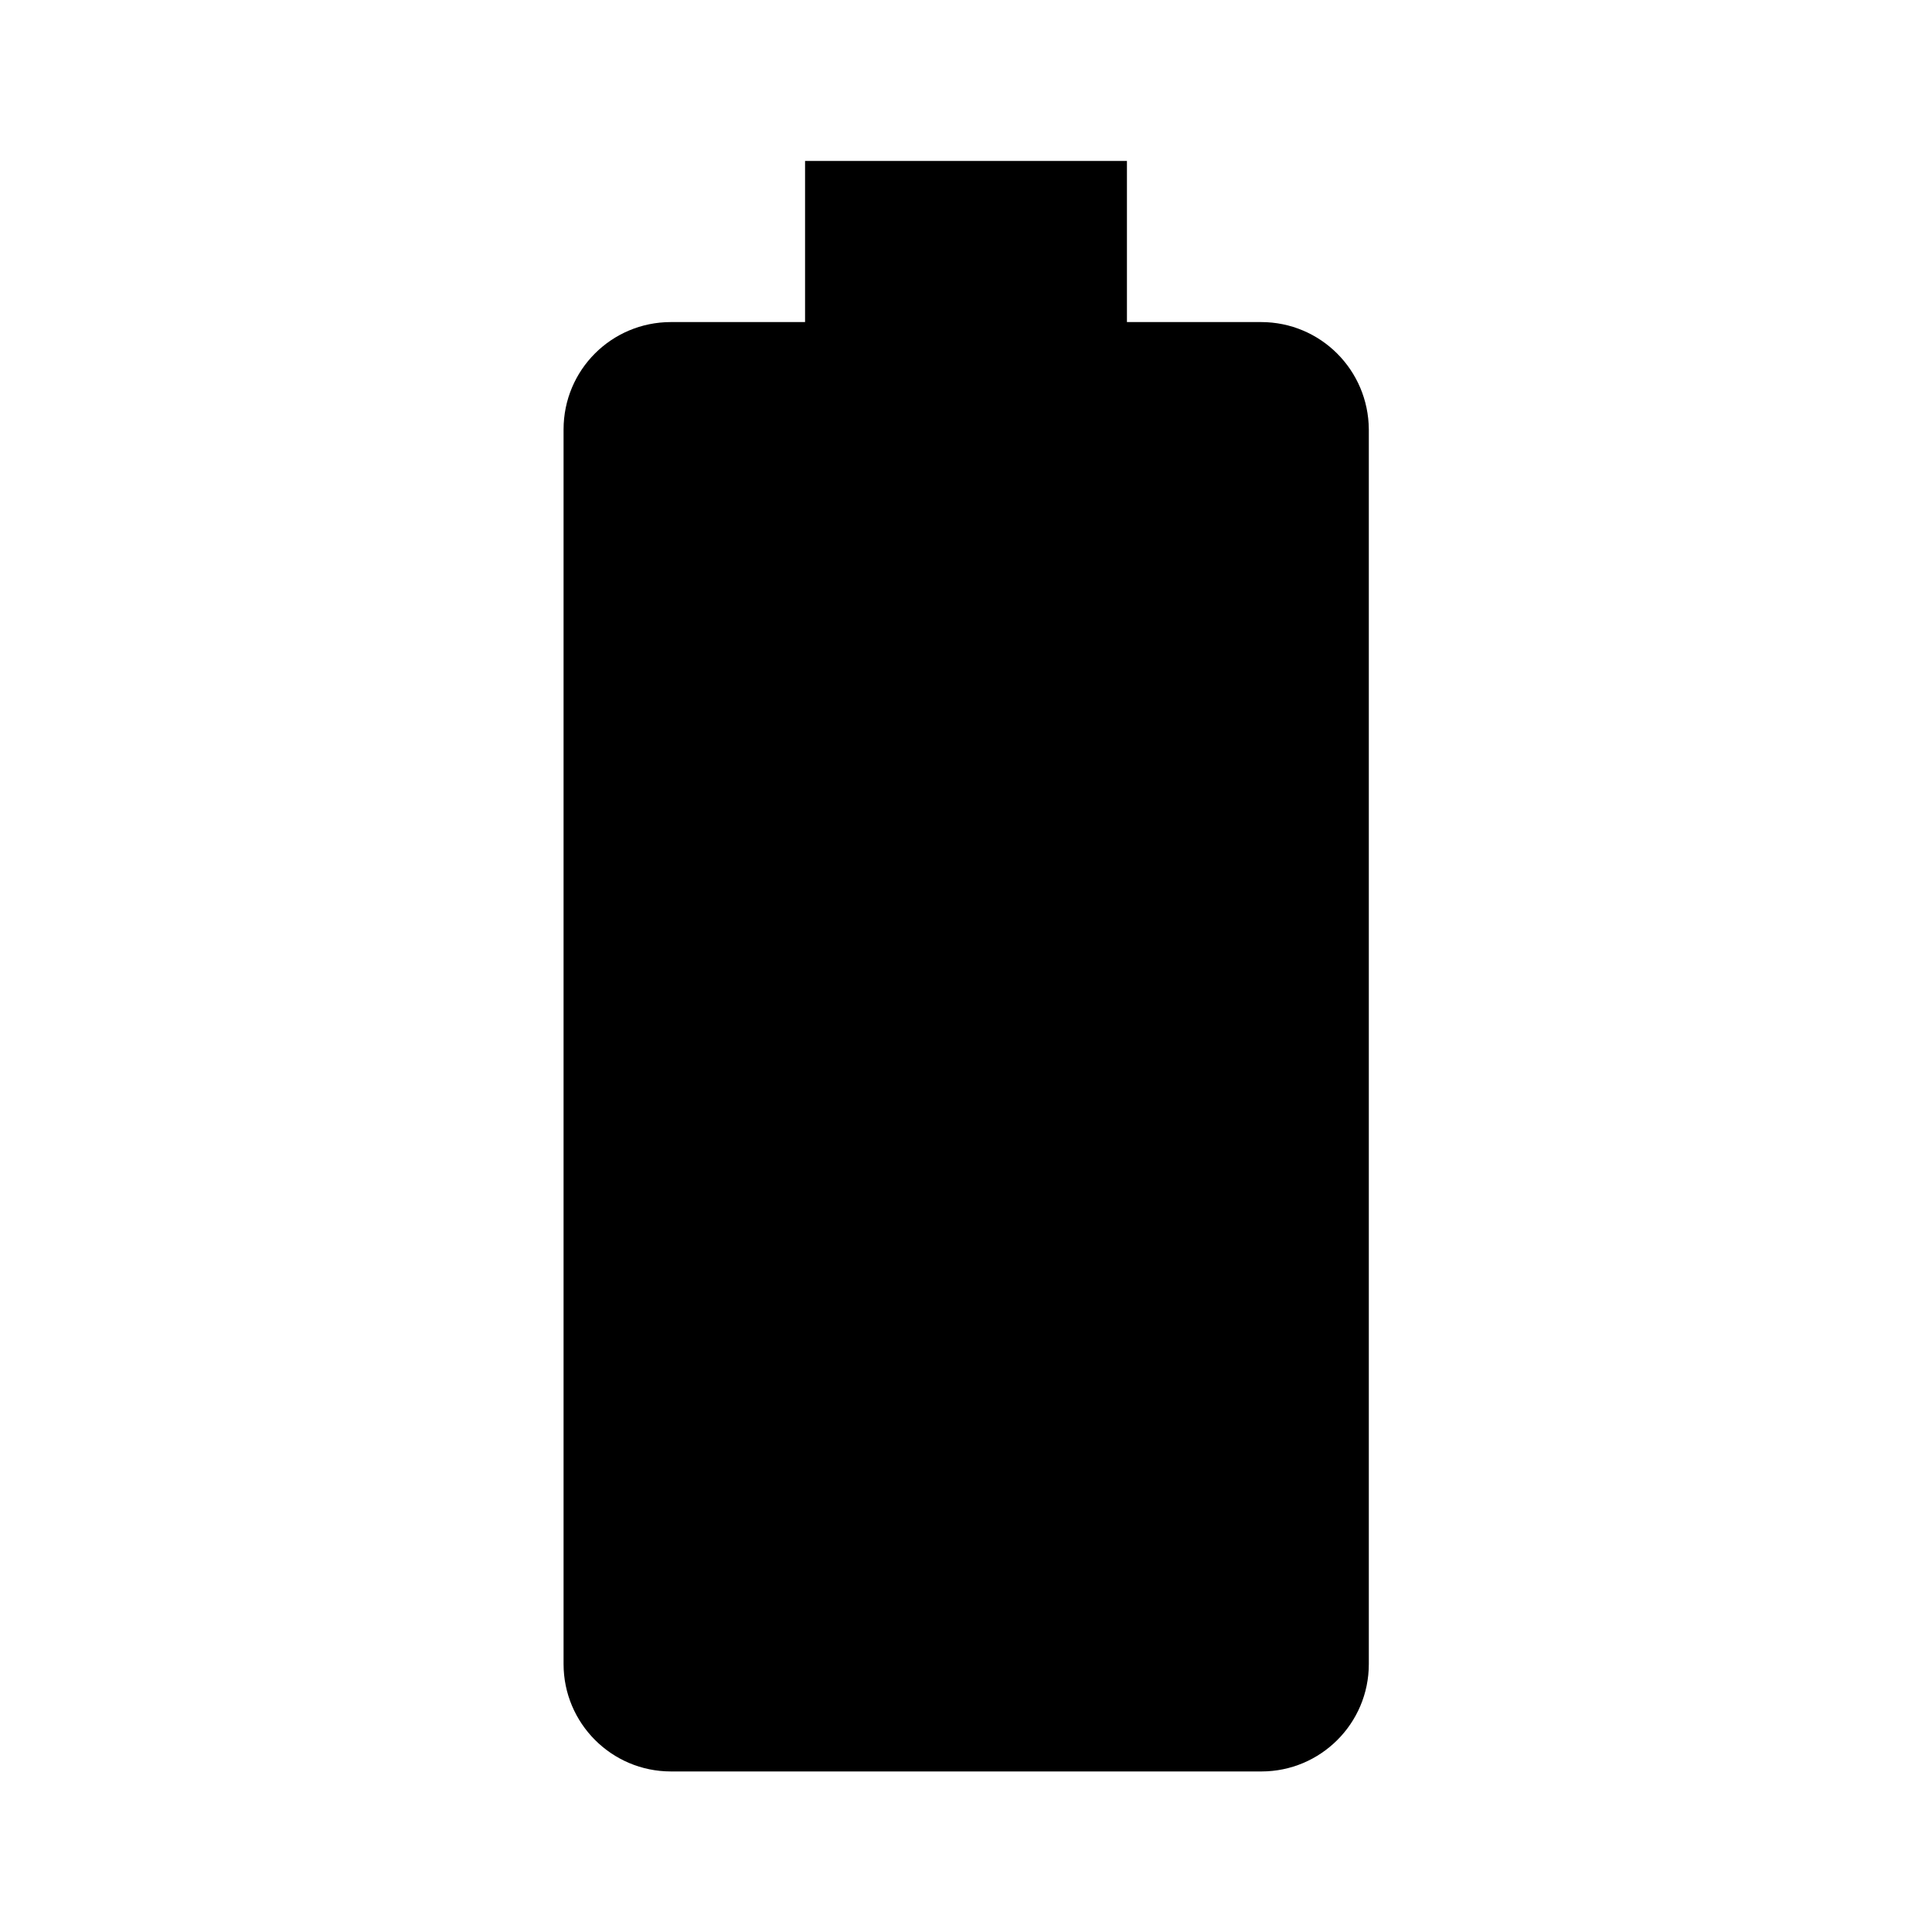
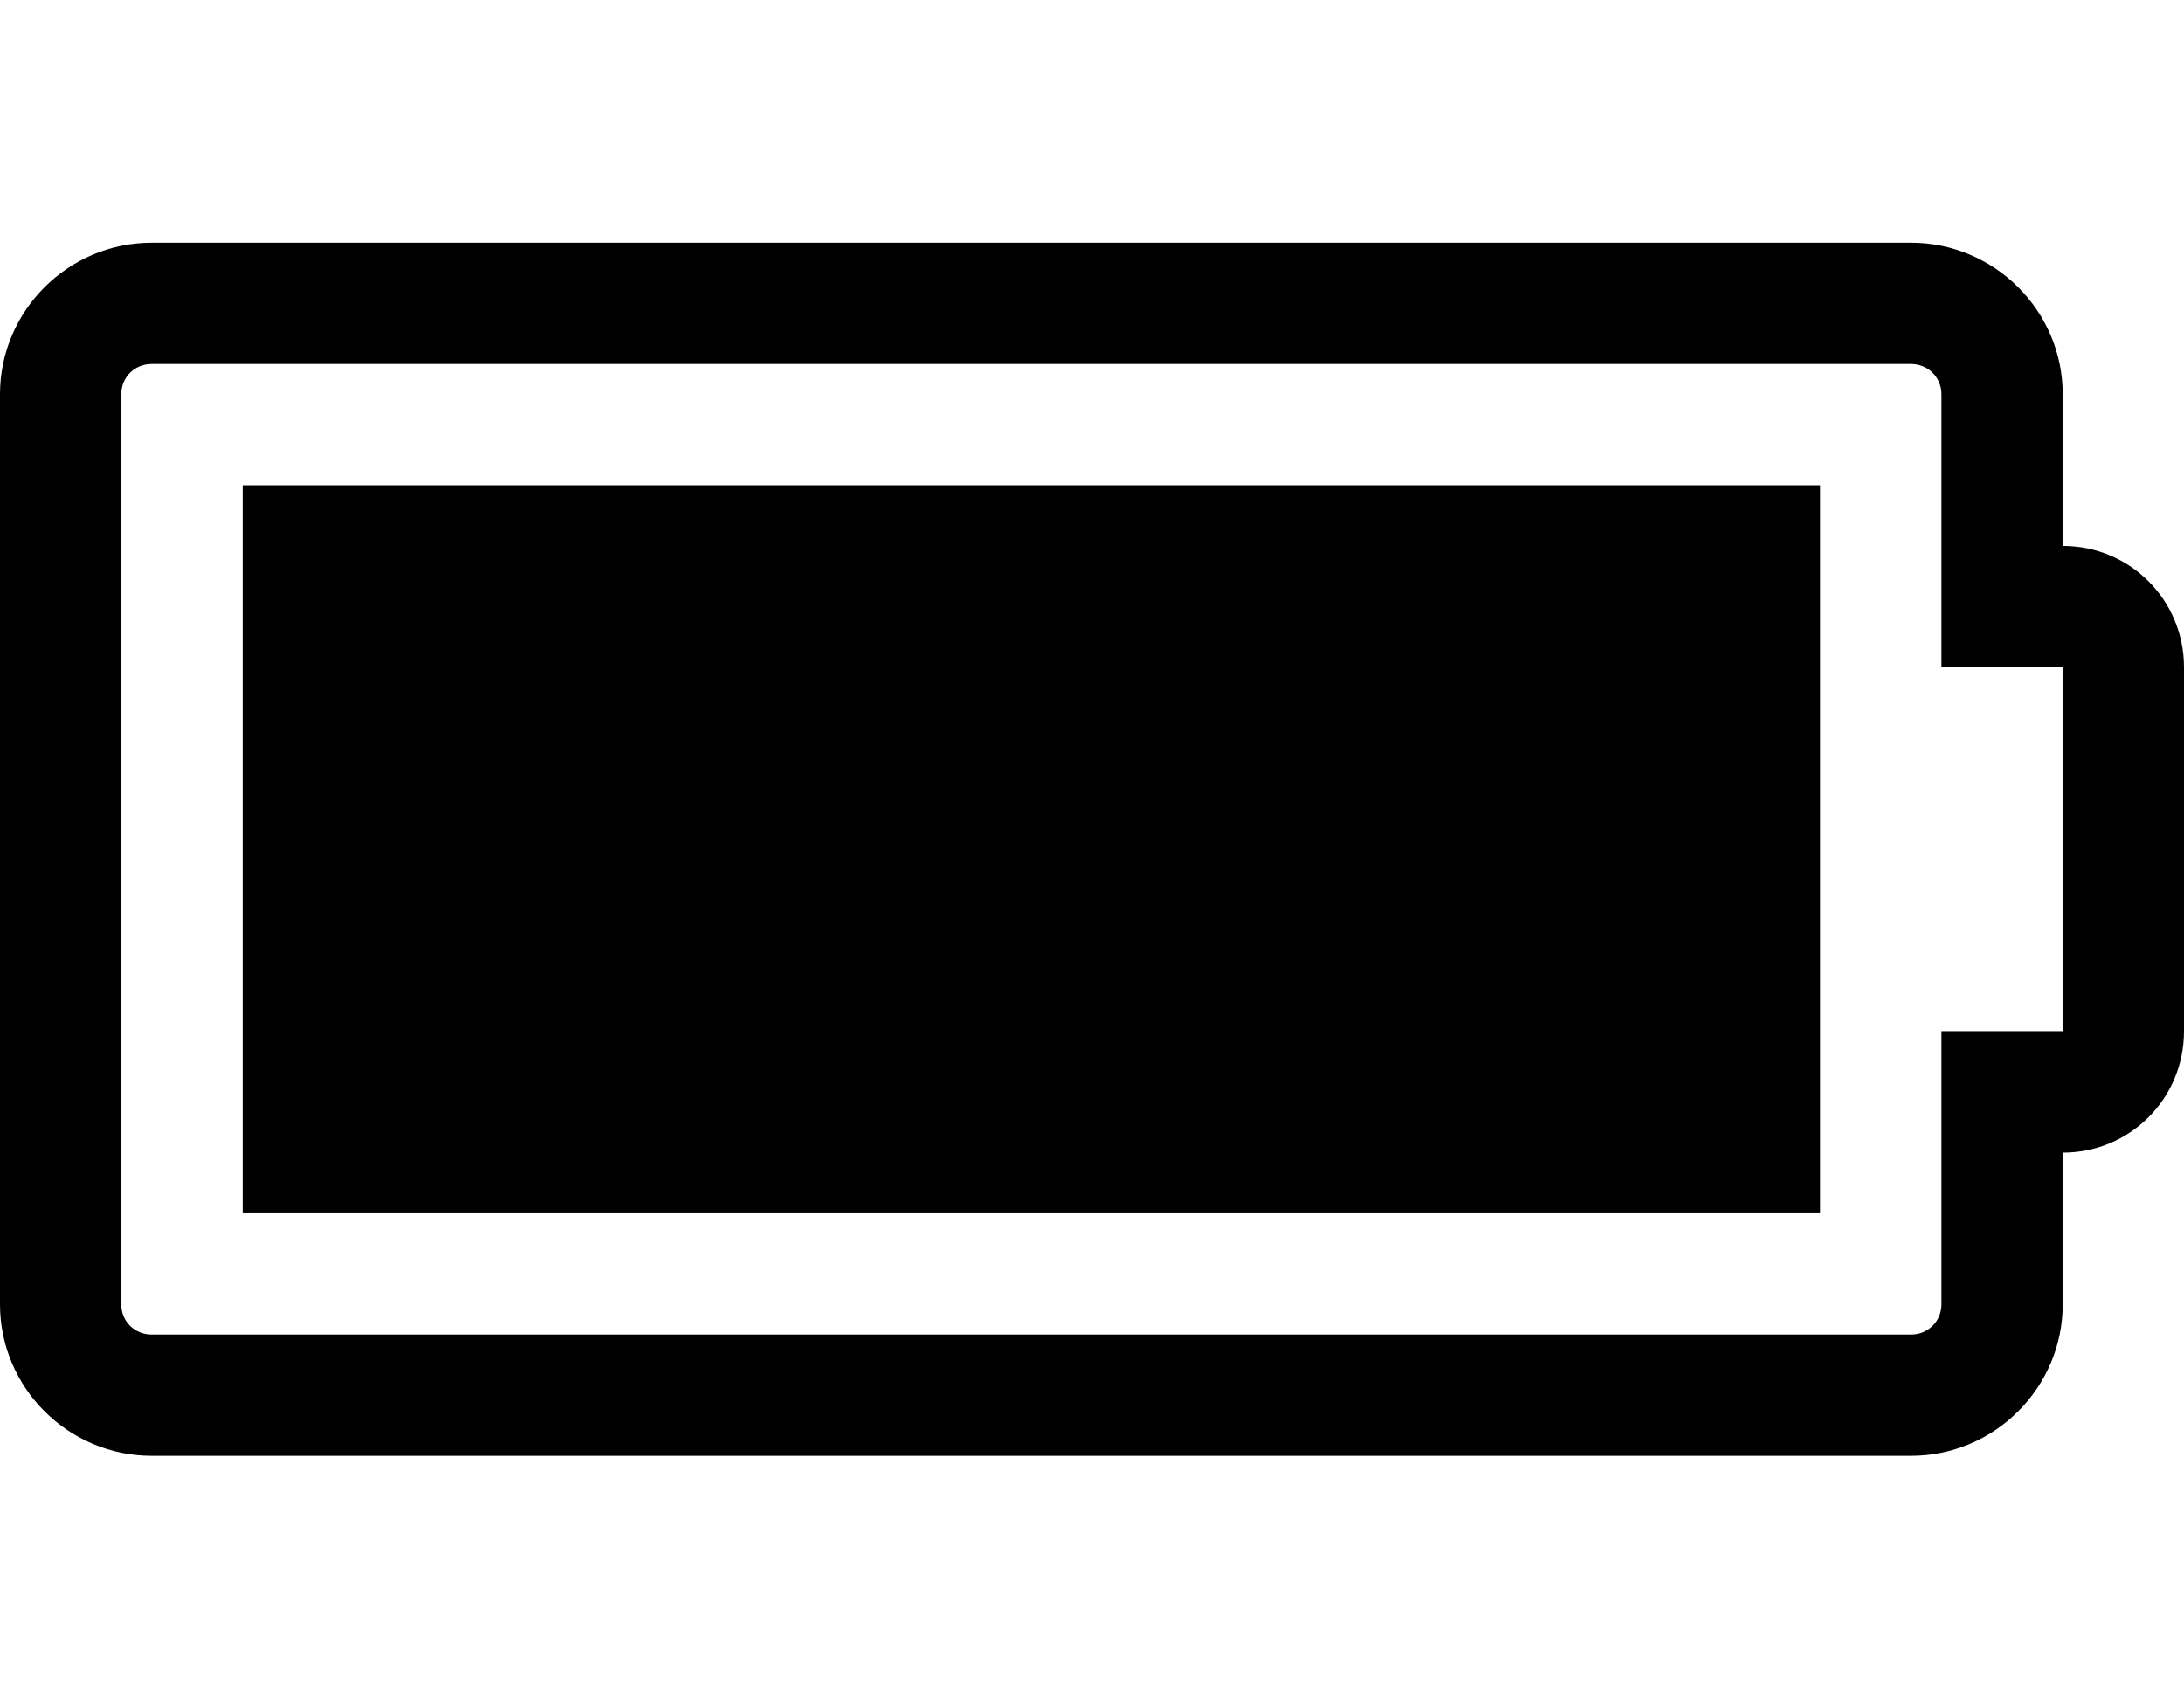
- <svg xmlns="http://www.w3.org/2000/svg" height="1000" width="1000.0">
-   <path d="m652.7 166.7h-69.4v-83.4h-166.6v83.4h-69.4c-30.8 0-55.6 24.8-55.6 55.6v639c0 30.6 24.8 55.6 55.6 55.6h305.6c30.6 0 55.6-24.8 55.6-55.6v-639c-0.2-30.8-25-55.6-55.8-55.6z" />
+ <svg xmlns="http://www.w3.org/2000/svg" height="1000" width="1285.7">
+   <path d="m1071.4 285.7v428.6h-928.5v-428.6h928.5z m71.5 321.4h71.4v-214.2h-71.4v-160.8c0-10-7.9-17.8-17.9-17.8h-1035.7c-10.1 0-17.9 7.8-17.9 17.8v535.8c0 10 7.8 17.8 17.9 17.8h1035.7c10 0 17.9-7.8 17.9-17.8v-160.8z m142.8-214.2v214.2c0 39.7-31.8 71.5-71.4 71.5v89.3c0 49.1-40.2 89.2-89.3 89.2h-1035.7c-49.1 0-89.3-40.1-89.3-89.2v-535.8c0-49.1 40.2-89.2 89.3-89.2h1035.7c49.1 0 89.3 40.1 89.3 89.2v89.3c39.6 0 71.4 31.8 71.4 71.5z" />
</svg>
